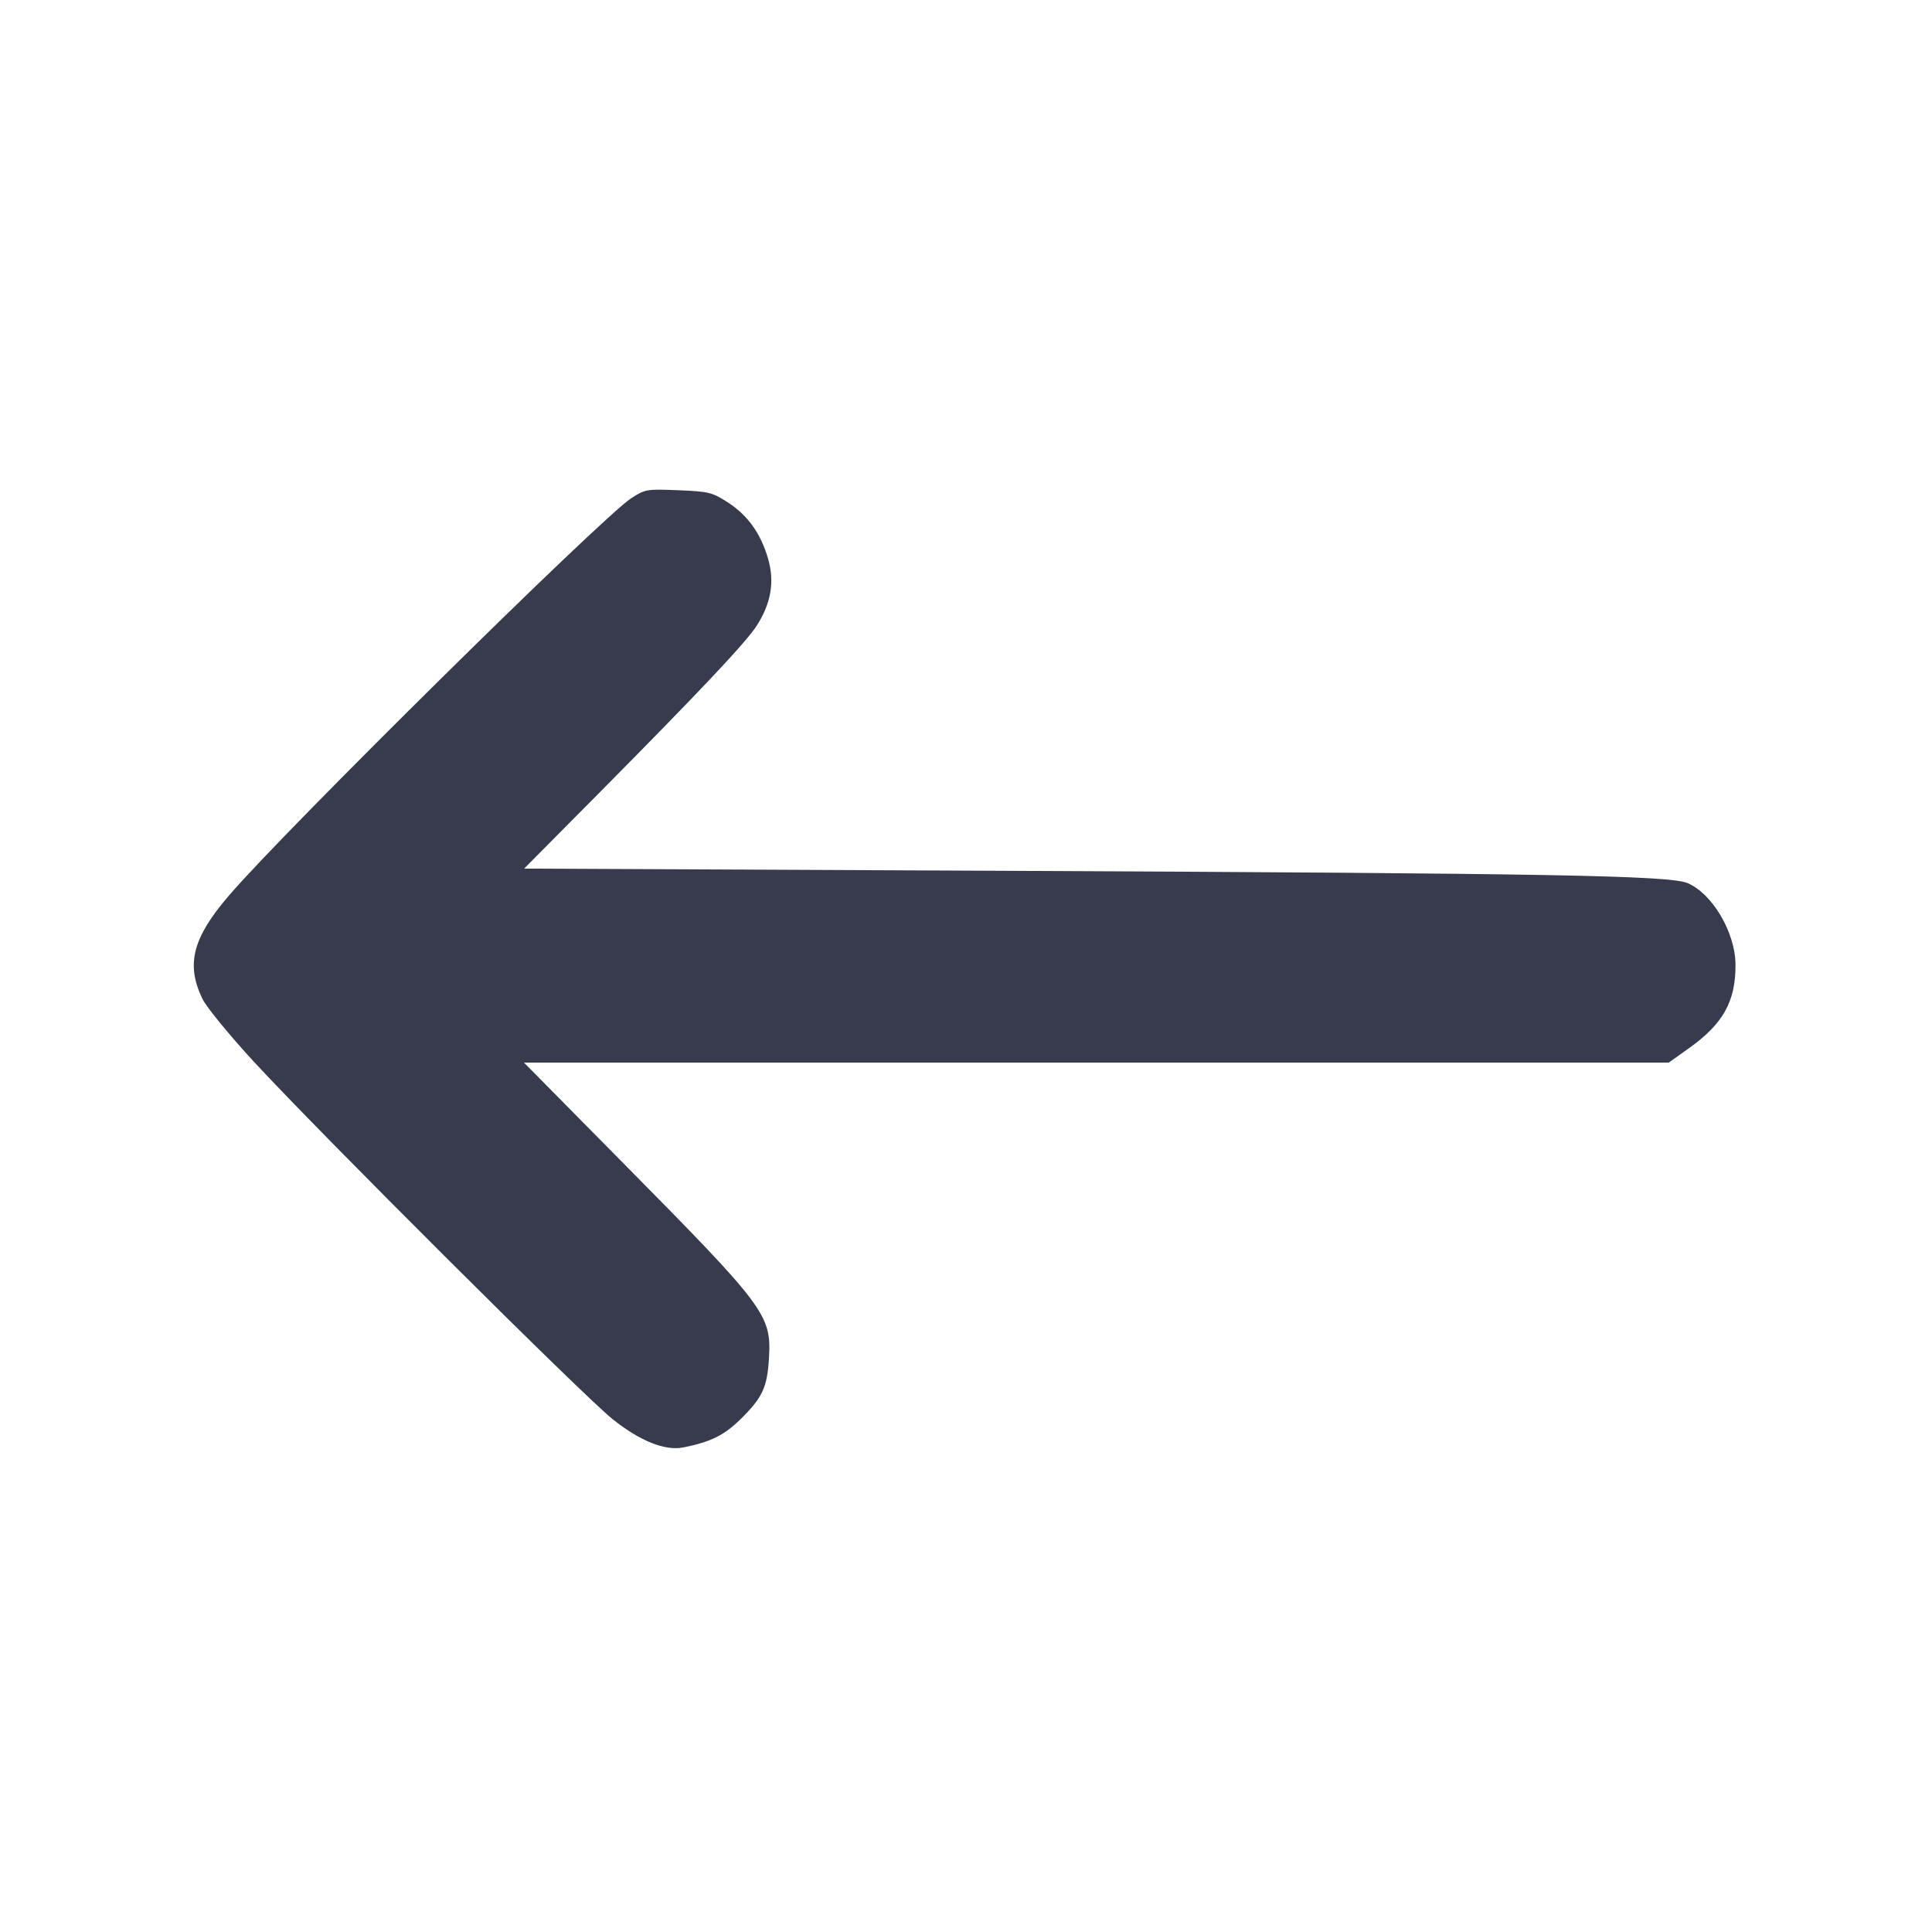
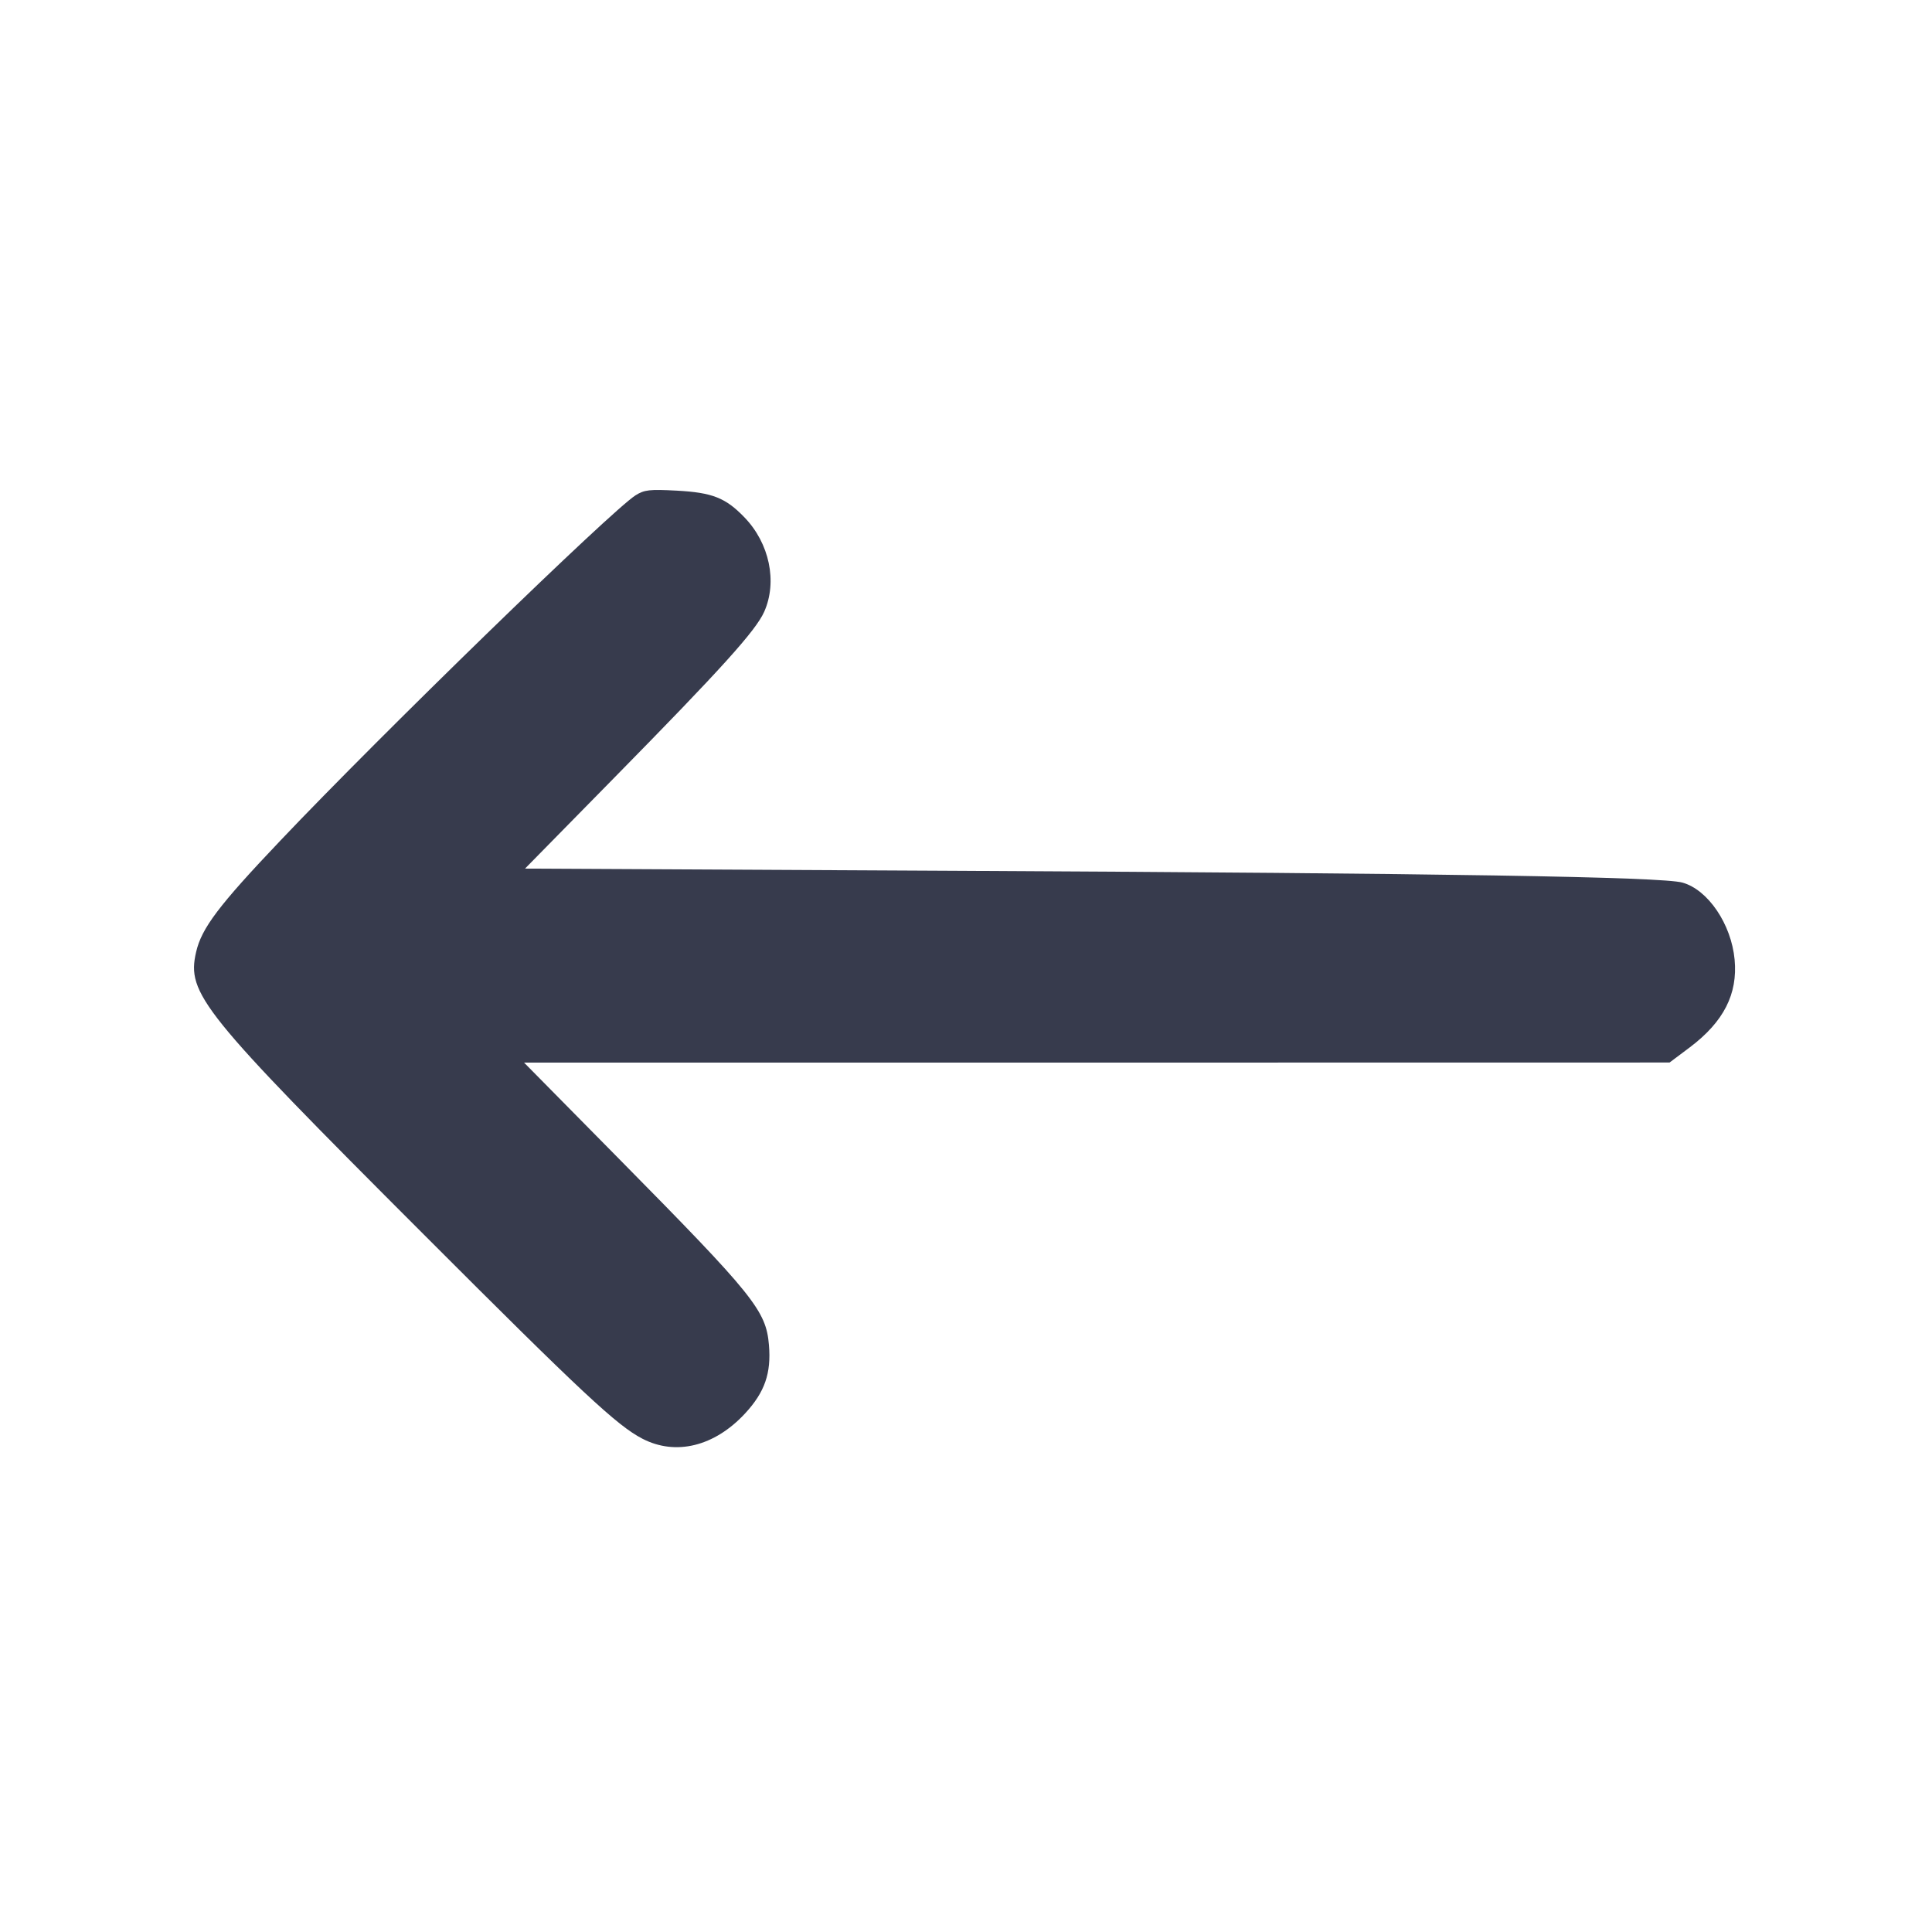
<svg xmlns="http://www.w3.org/2000/svg" width="24" height="24" viewBox="0 0 24 24" fill="none">
-   <path d="M7.840 6.190 C 7.474 6.429,3.560 10.293,2.848 11.120 C 2.392 11.649,2.307 11.979,2.515 12.409 C 2.563 12.509,2.849 12.858,3.150 13.185 C 3.965 14.069,7.252 17.346,7.612 17.631 C 7.953 17.903,8.263 18.026,8.491 17.980 C 8.826 17.913,8.993 17.831,9.195 17.634 C 9.471 17.363,9.530 17.238,9.552 16.877 C 9.584 16.332,9.521 16.248,7.704 14.410 L 6.509 13.200 13.619 13.200 L 20.730 13.200 20.984 13.019 C 21.406 12.718,21.561 12.439,21.559 11.985 C 21.558 11.586,21.272 11.100,20.963 10.970 C 20.738 10.876,19.284 10.849,12.586 10.818 L 6.511 10.790 7.428 9.865 C 8.699 8.583,9.273 7.974,9.404 7.767 C 9.580 7.489,9.624 7.224,9.541 6.939 C 9.450 6.626,9.287 6.398,9.038 6.239 C 8.847 6.116,8.803 6.105,8.426 6.090 C 8.032 6.074,8.015 6.077,7.840 6.190 " fill="#373B4D" stroke="none" fill-rule="evenodd" />
+   <path d="M7.895 6.153 C 7.591 6.346,4.739 9.118,3.483 10.442 C 2.716 11.249,2.504 11.530,2.436 11.827 C 2.317 12.343,2.502 12.573,5.265 15.336 C 7.231 17.304,7.665 17.709,7.980 17.872 C 8.395 18.087,8.876 17.968,9.256 17.558 C 9.500 17.294,9.582 17.059,9.552 16.707 C 9.516 16.280,9.365 16.093,7.691 14.397 L 6.510 13.200 13.625 13.200 L 20.740 13.199 20.992 13.010 C 21.413 12.692,21.588 12.348,21.548 11.920 C 21.507 11.480,21.218 11.053,20.900 10.964 C 20.647 10.892,17.912 10.848,11.971 10.818 L 6.522 10.790 7.627 9.665 C 8.968 8.301,9.387 7.836,9.493 7.600 C 9.659 7.227,9.559 6.749,9.248 6.427 C 9.014 6.184,8.850 6.119,8.408 6.095 C 8.068 6.077,8.005 6.084,7.895 6.153 " fill="#373B4D" stroke="none" fill-rule="evenodd" />
</svg>
